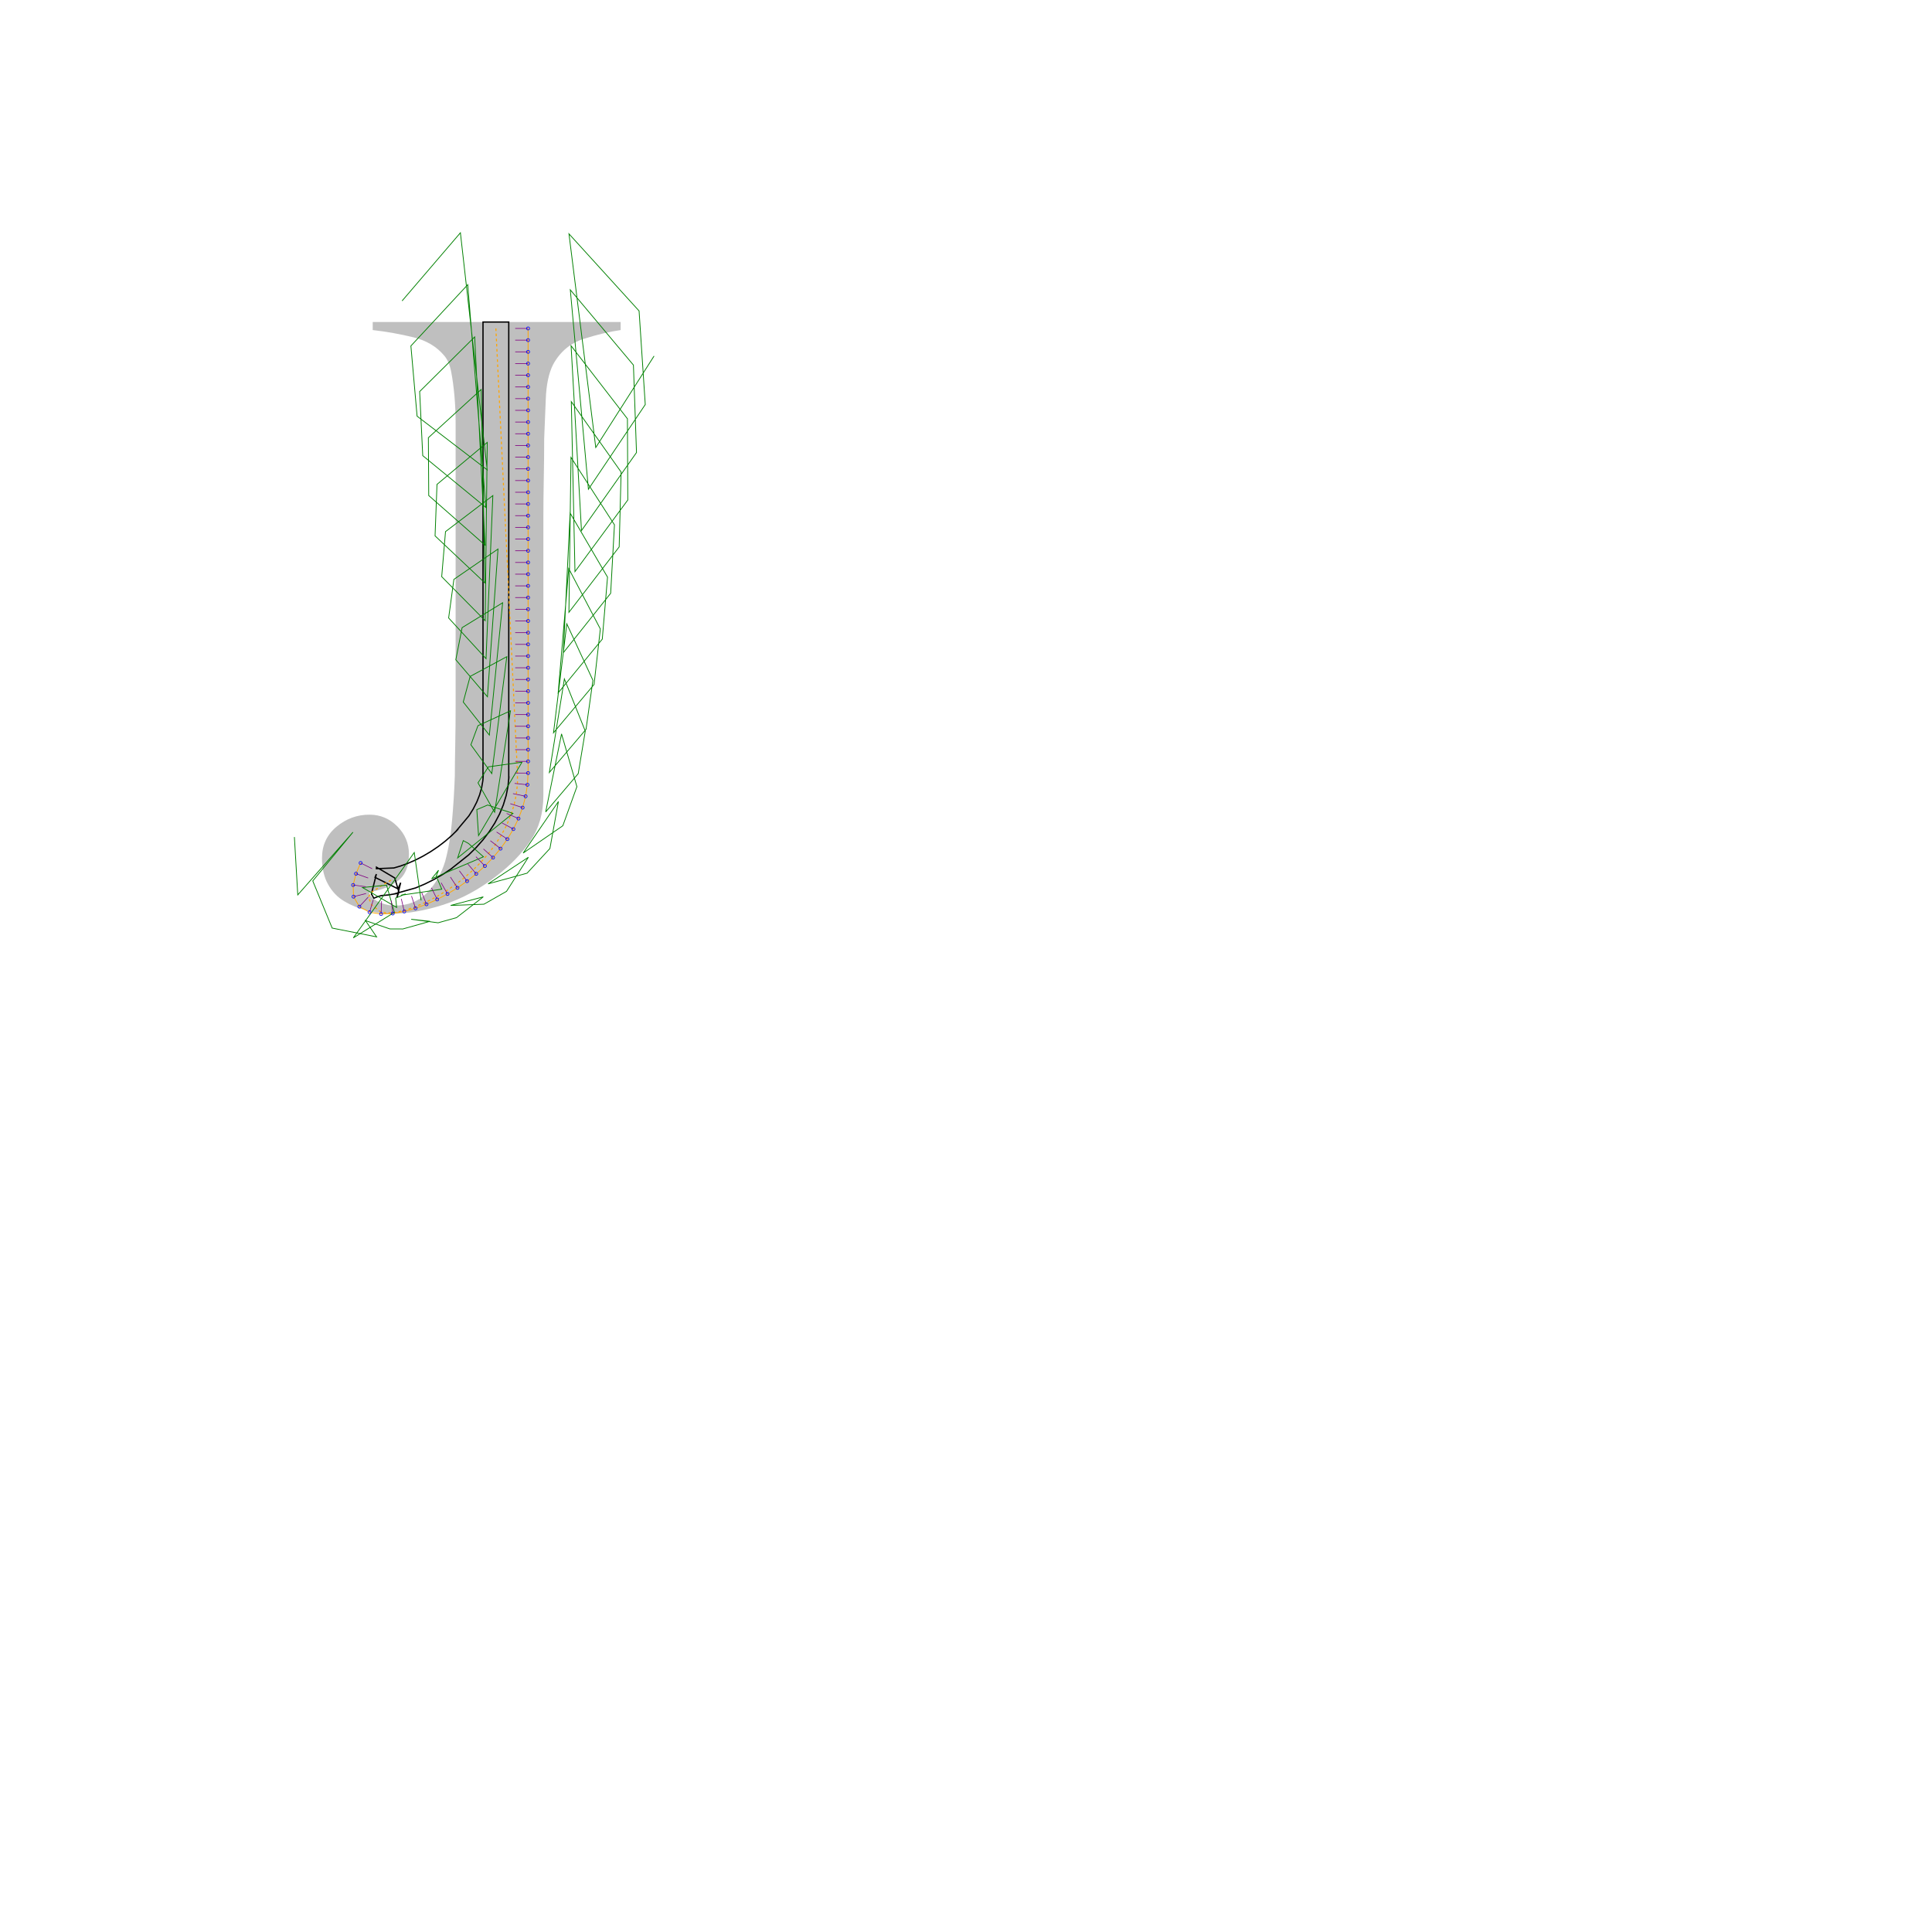
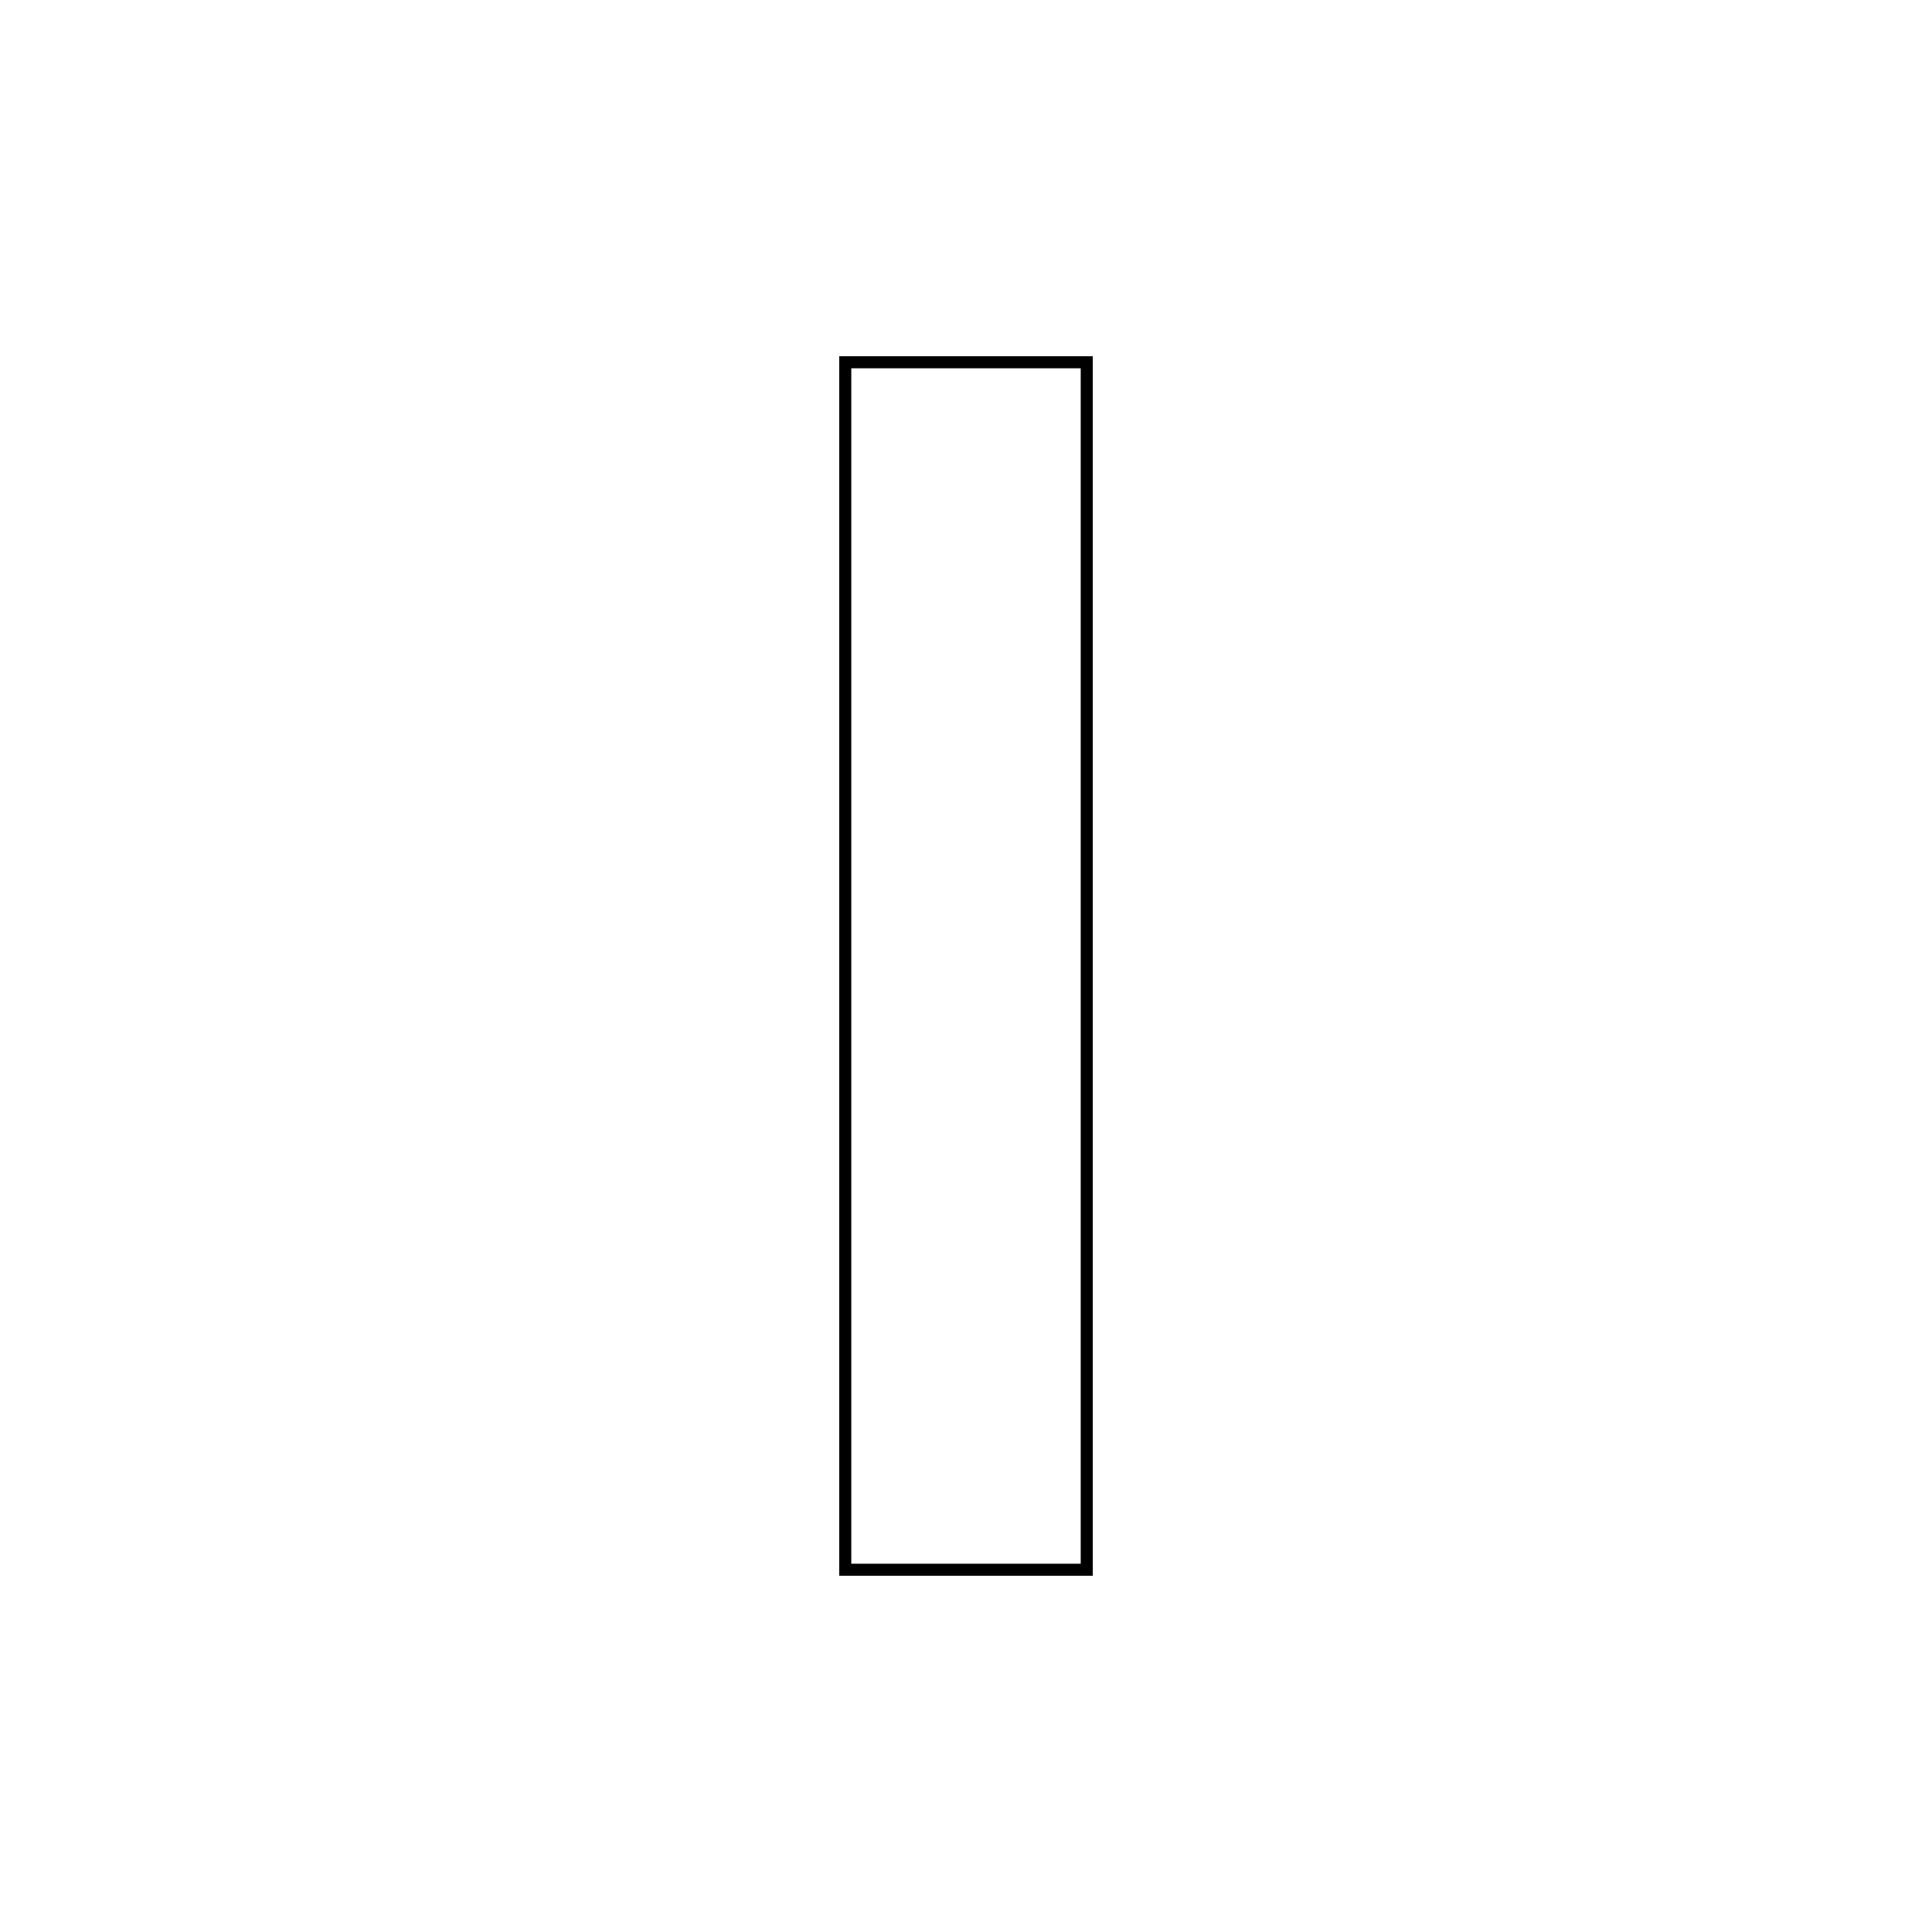
- <svg xmlns="http://www.w3.org/2000/svg" width="1600" height="1600" viewBox="-250 -250 1500 1500">
-   <g id="reference" opacity="0.25" transform="matrix(1 0 -0 1 0 0)">
-     <g transform="matrix(1,0,0,1,-723.651,-447.875)">
-       <path d="M955.526,454.125L955.526,447.875L763.026,447.875L763.026,454.125C773.859,455.375 784.38,457.25 794.589,459.75C804.797,462.25 812.818,467.042 818.651,474.125C821.151,477.042 822.922,481.208 823.964,486.625C825.005,492.042 825.839,498.188 826.464,505.063C827.089,511.938 827.401,519.125 827.401,526.625L827.401,744.125C827.401,755.792 827.297,766.625 827.089,776.625C826.88,786.625 826.776,794.542 826.776,800.375C826.359,812.042 825.63,823.708 824.589,835.375C823.547,847.042 821.776,857.458 819.276,866.625C816.359,876.208 811.672,884.333 805.214,891C798.755,897.667 790.318,901 779.901,901C776.568,901 773.026,900.271 769.276,898.813C765.526,897.354 762.609,895.167 760.526,892.25L760.526,890.375C769.276,889.125 776.568,886.313 782.401,881.938C788.234,877.563 791.151,870.583 791.151,861C791.151,852.667 788.13,845.479 782.089,839.438C776.047,833.396 768.859,830.375 760.526,830.375C750.943,830.375 742.401,833.5 734.901,839.75C727.401,846 723.651,854.125 723.651,864.125C723.651,872.042 725.214,878.813 728.339,884.438C731.464,890.063 735.63,894.438 740.839,897.563C746.047,900.688 751.88,903.083 758.339,904.75C764.797,906.417 771.359,907.25 778.026,907.25C790.109,907.25 803.339,904.958 817.714,900.375C832.089,895.792 845.943,888.292 859.276,877.875C870.109,869.542 878.859,860.479 885.526,850.688C892.193,840.896 895.526,829.125 895.526,815.375L895.526,600.375C895.526,589.958 895.63,579.646 895.839,569.438C896.047,559.229 896.151,548.917 896.151,538.5C896.568,528.917 896.984,518.604 897.401,507.563C897.818,496.521 899.693,487.667 903.026,481C908.443,471 916.359,464.333 926.776,461C937.193,457.667 946.776,455.375 955.526,454.125Z" style="fill-rule:nonzero;" />
-     </g>
-   </g>
+ <svg xmlns="http://www.w3.org/2000/svg" width="1200" height="1200" viewBox="-40 -35 80 160">
  <g id="glyph">
-     <path d="M 38.371 444.108 L 40.265 447.366 L 42.88 446.303 L 46.055 445.325 L 51.452 444.838 L 58.134 443.745 L 55.597 444.164 L 72.703 439.377 L 80.052 436.267 L 87.285 432.64 L 94.331 428.544 L 101.139 424.017 L 99.643 425.064 L 113.842 413.769 L 119.638 408.088 L 124.99 402.06 L 129.84 395.707 L 134.125 389.056 L 137.782 382.139 L 140.752 374.997 L 142.986 367.678 L 144.448 360.235 L 145.122 352.719 L 144.988 355.177 L 145 336.129 L 145 327.044 L 145 317.959 L 145 308.875 L 145 299.79 L 145 290.706 L 145 281.621 L 145 272.537 L 145 263.452 L 145 254.368 L 145 245.283 L 145 236.198 L 145 227.114 L 145 218.029 L 145 208.945 L 145 199.86 L 145 190.776 L 145 181.691 L 145 172.607 L 145 163.522 L 145 154.438 L 145 145.353 L 145 136.268 L 145 127.184 L 145 118.099 L 145 109.015 L 145 99.93 L 145 90.846 L 145 81.761 L 145 72.677 L 145 63.592 L 145 54.507 L 145 45.423 L 145 36.338 L 145 27.254 L 145 18.169 L 145 9.085 L 145 0 L 125 0 L 125 9.085 L 125 18.169 L 125 27.254 L 125 36.338 L 125 45.423 L 125 54.507 L 125 63.592 L 125 72.677 L 125 81.761 L 125 90.846 L 125 99.93 L 125 109.015 L 125 118.099 L 125 127.184 L 125 136.268 L 125 145.353 L 125 154.438 L 125 163.522 L 125 172.607 L 125 181.691 L 125 190.776 L 125 199.86 L 125 208.945 L 125 218.029 L 125 227.114 L 125 236.198 L 125 245.283 L 125 254.368 L 125 263.452 L 125 272.537 L 125 281.621 L 125 290.706 L 125 299.79 L 125 308.875 L 125 317.959 L 125 327.044 L 125 336.129 L 124.988 355.129 L 125.235 350.6 L 124.886 356.073 L 123.942 361.568 L 122.385 367.083 L 120.207 372.594 L 117.419 378.06 L 114.049 383.433 L 103.442 396.088 L 105.741 393.704 L 100.908 398.514 L 95.7 403.054 L 90.178 407.288 L 84.409 411.179 L 78.468 414.688 L 72.45 417.769 L 66.491 420.366 L 60.807 422.419 L 55.793 423.883 L 42.258 424.455 L 42.306 423.28 L 56.49 431.647 L 59.667 442.514 L 58.188 446.807 L 61.065 435.324 L 59.069 440.125 L 41.18 431.18 L 42.215 428.64 L 38.371 444.108 Z" fill="none" stroke="black" stroke-width="1" />
-   </g>
-   <g id="debug">
-     <path d="M 160 5 L 160 14.085 L 160 23.169 L 160 32.254 L 160 41.338 L 160 50.423 L 160 59.507 L 160 68.592 L 160 77.677 L 160 86.761 L 160 95.846 L 160 104.93 L 160 114.015 L 160 123.099 L 160 132.184 L 160 141.268 L 160 150.353 L 160 159.438 L 160 168.522 L 160 177.607 L 160 186.691 L 160 195.776 L 160 204.86 L 160 213.945 L 160 223.029 L 160 232.114 L 160 241.198 L 160 250.283 L 160 259.368 L 160 268.452 L 160 277.537 L 160 286.621 L 160 295.706 L 160 304.79 L 160 313.875 L 160 322.959 L 160 332.044 L 160 341.129 L 160 350.214 L 159.508 359.28 L 158.079 368.248 L 155.741 377.022 L 152.549 385.524 L 148.577 393.691 L 143.905 401.479 L 138.614 408.861 L 132.778 415.82 L 126.464 422.349 L 119.729 428.444 L 112.62 434.098 L 105.177 439.304 L 97.432 444.049 L 89.409 448.308 L 81.129 452.042 L 72.609 455.188 L 63.864 457.642 L 54.924 459.227 L 45.858 459.627 L 36.907 458.221 L 29.009 453.892 L 24.5 446.155 L 24.183 437.13 L 26.407 428.34 L 30 420" fill="none" stroke="orange" stroke-width="0.6" />
-     <path d="M 135 5 L 135.441 14.085 L 135.882 23.169 L 136.323 32.254 L 136.764 41.338 L 137.205 50.423 L 137.645 59.507 L 138.086 68.592 L 138.527 77.677 L 138.968 86.761 L 139.409 95.846 L 139.85 104.93 L 140.291 114.015 L 140.732 123.099 L 141.173 132.184 L 141.614 141.268 L 142.055 150.353 L 142.496 159.438 L 142.936 168.522 L 143.377 177.607 L 143.818 186.691 L 144.259 195.776 L 144.7 204.86 L 145.141 213.945 L 145.582 223.029 L 146.023 232.114 L 146.464 241.198 L 146.905 250.283 L 147.346 259.368 L 147.787 268.452 L 148.227 277.537 L 148.668 286.621 L 149.109 295.706 L 149.55 304.79 L 149.991 313.875 L 150.432 322.959 L 150.873 332.044 L 151.314 341.129 L 151.755 350.193 L 151.748 358.453 L 150.877 366.715 L 149.149 374.907 L 146.597 382.959 L 143.269 390.808 L 139.228 398.4 L 134.541 405.695 L 129.275 412.66 L 123.493 419.274 L 117.248 425.518 L 110.59 431.376 L 103.558 436.833 L 96.185 441.867 L 88.496 446.448 L 80.509 450.533 L 72.239 454.056 L 63.695 456.912 L 54.888 458.921 L 45.911 458.295 L 38.588 452.693 L 35.965 446.401 L 38.729 442.597 L 43.119 439.709 L 48.608 436.212 L 55.044 432.522" fill="none" stroke="orange" stroke-width="0.8" stroke-dasharray="2,2" />
-     <path d="M 257.808 26.413 L 212.545 97.445 L 191.746 -68.441 L 246.175 -8.601 L 250.98 64.1 L 206.841 129.837 L 192.785 -24.968 L 241.793 33.434 L 244.176 101.362 L 201.458 161.949 L 193.39 18.467 L 237.136 75.133 L 237.416 138.202 L 196.407 193.798 L 193.564 61.843 L 232.22 116.483 L 230.721 174.624 L 191.701 225.402 L 193.313 105.14 L 227.063 157.474 L 224.112 210.634 L 187.35 256.779 L 192.642 148.338 L 221.685 198.094 L 217.608 246.236 L 183.363 287.947 L 191.558 191.416 L 216.103 238.336 L 211.228 281.438 L 179.75 318.925 L 190.067 234.354 L 210.338 278.19 L 204.992 316.248 L 176.517 349.732 L 188.179 277.134 L 204.408 317.648 L 198.919 350.673 L 173.673 380.387 L 185.975 319.8 L 197.901 360.763 L 186.981 391.105 L 156.209 412.296 L 183.556 372.306 L 176.953 408.779 L 159.211 427.942 L 128.969 436.216 L 160.221 415.588 L 143.255 442.049 L 125.716 452.024 L 99.89 452.986 L 125.223 446.301 L 104.396 462.469 L 90.15 466.455 L 69.27 463.718 L 83.868 465.304 L 62.766 471.245 L 52.653 471.198 L 33.764 464.744 L 42.371 477.381 L 7.9 470.561 L -7.172 433.953 L 24.045 396.11 L -18.813 444.785 L -21.43 399.875" fill="none" stroke="green" stroke-width="0.6" />
-     <path d="M 62.191 -16.413 L 107.455 -69.276 L 128.254 114.779 L 73.825 73.109 L 69.02 18.576 L 113.159 -28.991 L 127.215 143.983 L 78.207 103.749 L 75.824 53.991 L 118.542 11.573 L 126.61 173.224 L 82.864 134.727 L 82.584 89.827 L 123.593 52.401 L 126.436 202.524 L 87.78 166.053 L 89.278 126.081 L 128.299 93.473 L 126.687 231.904 L 92.937 197.739 L 95.888 162.749 L 132.65 134.772 L 127.358 261.383 L 98.315 229.795 L 102.392 199.823 L 136.637 176.281 L 128.442 290.981 L 103.897 262.23 L 108.772 237.297 L 140.25 217.979 L 129.933 320.719 L 109.662 295.053 L 115.008 275.164 L 143.483 259.849 L 131.821 350.616 L 115.592 328.271 L 121.081 313.415 L 146.327 301.87 L 134.025 380.627 L 121.114 357.798 L 129.176 345.39 L 155.273 341.749 L 121.543 398.743 L 120.202 378.604 L 128.6 375.016 L 148.259 381.506 L 105.336 416.053 L 109.674 402.65 L 113.742 404.863 L 125.35 415.209 L 85.131 432.307 L 90.468 425.628 L 88.668 430.161 L 92.988 440.367 L 61.351 445.072 L 64.963 444.039 L 57.195 447.257 L 57.952 454.51 L 31.443 439.062 L 50.119 437.222 L 56.173 458.357 L 24.321 478.15 L 71.627 411.895 L 76.957 449.069" fill="none" stroke="green" stroke-width="0.6" />
-     <line x1="160" y1="5" x2="150" y2="5" stroke="purple" stroke-width="0.5" />
-     <line x1="160" y1="14.085" x2="150" y2="14.085" stroke="purple" stroke-width="0.5" />
-     <line x1="160" y1="23.169" x2="150" y2="23.169" stroke="purple" stroke-width="0.5" />
-     <line x1="160" y1="32.254" x2="150" y2="32.254" stroke="purple" stroke-width="0.5" />
-     <line x1="160" y1="41.338" x2="150" y2="41.338" stroke="purple" stroke-width="0.5" />
-     <line x1="160" y1="50.423" x2="150" y2="50.423" stroke="purple" stroke-width="0.5" />
-     <line x1="160" y1="59.507" x2="150" y2="59.507" stroke="purple" stroke-width="0.5" />
-     <line x1="160" y1="68.592" x2="150" y2="68.592" stroke="purple" stroke-width="0.5" />
-     <line x1="160" y1="77.677" x2="150" y2="77.677" stroke="purple" stroke-width="0.5" />
-     <line x1="160" y1="86.761" x2="150" y2="86.761" stroke="purple" stroke-width="0.5" />
-     <line x1="160" y1="95.846" x2="150" y2="95.846" stroke="purple" stroke-width="0.5" />
-     <line x1="160" y1="104.93" x2="150" y2="104.93" stroke="purple" stroke-width="0.5" />
-     <line x1="160" y1="114.015" x2="150" y2="114.015" stroke="purple" stroke-width="0.5" />
-     <line x1="160" y1="123.099" x2="150" y2="123.099" stroke="purple" stroke-width="0.5" />
-     <line x1="160" y1="132.184" x2="150" y2="132.184" stroke="purple" stroke-width="0.5" />
-     <line x1="160" y1="141.268" x2="150" y2="141.268" stroke="purple" stroke-width="0.5" />
-     <line x1="160" y1="150.353" x2="150" y2="150.353" stroke="purple" stroke-width="0.5" />
-     <line x1="160" y1="159.438" x2="150" y2="159.438" stroke="purple" stroke-width="0.5" />
-     <line x1="160" y1="168.522" x2="150" y2="168.522" stroke="purple" stroke-width="0.5" />
-     <line x1="160" y1="177.607" x2="150" y2="177.607" stroke="purple" stroke-width="0.5" />
-     <line x1="160" y1="186.691" x2="150" y2="186.691" stroke="purple" stroke-width="0.5" />
-     <line x1="160" y1="195.776" x2="150" y2="195.776" stroke="purple" stroke-width="0.5" />
-     <line x1="160" y1="204.86" x2="150" y2="204.86" stroke="purple" stroke-width="0.5" />
-     <line x1="160" y1="213.945" x2="150" y2="213.945" stroke="purple" stroke-width="0.5" />
-     <line x1="160" y1="223.029" x2="150" y2="223.029" stroke="purple" stroke-width="0.5" />
-     <line x1="160" y1="232.114" x2="150" y2="232.114" stroke="purple" stroke-width="0.5" />
-     <line x1="160" y1="241.198" x2="150" y2="241.198" stroke="purple" stroke-width="0.5" />
-     <line x1="160" y1="250.283" x2="150" y2="250.283" stroke="purple" stroke-width="0.5" />
-     <line x1="160" y1="259.368" x2="150" y2="259.368" stroke="purple" stroke-width="0.5" />
-     <line x1="160" y1="268.452" x2="150" y2="268.452" stroke="purple" stroke-width="0.5" />
-     <line x1="160" y1="277.537" x2="150" y2="277.537" stroke="purple" stroke-width="0.5" />
-     <line x1="160" y1="286.621" x2="150" y2="286.621" stroke="purple" stroke-width="0.5" />
-     <line x1="160" y1="295.706" x2="150" y2="295.706" stroke="purple" stroke-width="0.5" />
-     <line x1="160" y1="304.79" x2="150" y2="304.79" stroke="purple" stroke-width="0.5" />
-     <line x1="160" y1="313.875" x2="150" y2="313.875" stroke="purple" stroke-width="0.5" />
-     <line x1="160" y1="322.959" x2="150" y2="322.959" stroke="purple" stroke-width="0.5" />
-     <line x1="160" y1="332.044" x2="150" y2="332.044" stroke="purple" stroke-width="0.5" />
-     <line x1="160" y1="341.129" x2="150" y2="341.129" stroke="purple" stroke-width="0.5" />
-     <line x1="160" y1="350.214" x2="150" y2="350.189" stroke="purple" stroke-width="0.5" />
-     <line x1="159.508" y1="359.28" x2="149.564" y2="358.221" stroke="purple" stroke-width="0.5" />
-     <line x1="158.079" y1="368.248" x2="148.298" y2="366.166" stroke="purple" stroke-width="0.5" />
-     <line x1="155.741" y1="377.022" x2="146.219" y2="373.967" stroke="purple" stroke-width="0.5" />
-     <line x1="152.549" y1="385.524" x2="143.366" y2="381.567" stroke="purple" stroke-width="0.5" />
-     <line x1="148.577" y1="393.691" x2="139.79" y2="388.919" stroke="purple" stroke-width="0.5" />
-     <line x1="143.905" y1="401.479" x2="135.553" y2="395.981" stroke="purple" stroke-width="0.5" />
-     <line x1="138.614" y1="408.861" x2="130.719" y2="402.724" stroke="purple" stroke-width="0.5" />
-     <line x1="132.778" y1="415.82" x2="125.353" y2="409.122" stroke="purple" stroke-width="0.5" />
-     <line x1="126.464" y1="422.349" x2="119.516" y2="415.158" stroke="purple" stroke-width="0.5" />
-     <line x1="119.729" y1="428.444" x2="113.262" y2="420.816" stroke="purple" stroke-width="0.5" />
-     <line x1="112.62" y1="434.098" x2="106.641" y2="426.082" stroke="purple" stroke-width="0.5" />
-     <line x1="105.177" y1="439.304" x2="99.697" y2="430.94" stroke="purple" stroke-width="0.5" />
-     <line x1="97.432" y1="444.049" x2="92.471" y2="435.366" stroke="purple" stroke-width="0.5" />
-     <line x1="89.409" y1="448.308" x2="85.001" y2="439.332" stroke="purple" stroke-width="0.5" />
-     <line x1="81.129" y1="452.042" x2="77.328" y2="442.793" stroke="purple" stroke-width="0.5" />
-     <line x1="72.609" y1="455.188" x2="69.503" y2="445.682" stroke="purple" stroke-width="0.5" />
-     <line x1="63.864" y1="457.642" x2="61.6" y2="447.901" stroke="purple" stroke-width="0.5" />
-     <line x1="54.924" y1="459.227" x2="53.754" y2="449.296" stroke="purple" stroke-width="0.5" />
-     <line x1="45.858" y1="459.627" x2="46.257" y2="449.635" stroke="purple" stroke-width="0.5" />
-     <line x1="36.907" y1="458.221" x2="39.816" y2="448.654" stroke="purple" stroke-width="0.5" />
-     <line x1="29.009" y1="453.892" x2="35.814" y2="446.564" stroke="purple" stroke-width="0.5" />
-     <line x1="24.5" y1="446.155" x2="34.201" y2="443.729" stroke="purple" stroke-width="0.5" />
-     <line x1="24.183" y1="437.13" x2="34.091" y2="438.479" stroke="purple" stroke-width="0.5" />
-     <line x1="26.407" y1="428.34" x2="35.832" y2="431.682" stroke="purple" stroke-width="0.5" />
-     <line x1="30" y1="420" x2="38.944" y2="424.472" stroke="purple" stroke-width="0.5" />
-     <circle cx="160" cy="5" r="1.2" fill="none" stroke="blue" stroke-width="0.5" />
-     <circle cx="160" cy="14.085" r="1.2" fill="none" stroke="blue" stroke-width="0.5" />
-     <circle cx="160" cy="23.169" r="1.2" fill="none" stroke="blue" stroke-width="0.5" />
-     <circle cx="160" cy="32.254" r="1.2" fill="none" stroke="blue" stroke-width="0.5" />
-     <circle cx="160" cy="41.338" r="1.2" fill="none" stroke="blue" stroke-width="0.5" />
-     <circle cx="160" cy="50.423" r="1.2" fill="none" stroke="blue" stroke-width="0.5" />
-     <circle cx="160" cy="59.507" r="1.2" fill="none" stroke="blue" stroke-width="0.5" />
-     <circle cx="160" cy="68.592" r="1.2" fill="none" stroke="blue" stroke-width="0.5" />
-     <circle cx="160" cy="77.677" r="1.2" fill="none" stroke="blue" stroke-width="0.5" />
-     <circle cx="160" cy="86.761" r="1.2" fill="none" stroke="blue" stroke-width="0.5" />
-     <circle cx="160" cy="95.846" r="1.2" fill="none" stroke="blue" stroke-width="0.5" />
-     <circle cx="160" cy="104.93" r="1.2" fill="none" stroke="blue" stroke-width="0.5" />
-     <circle cx="160" cy="114.015" r="1.2" fill="none" stroke="blue" stroke-width="0.5" />
-     <circle cx="160" cy="123.099" r="1.2" fill="none" stroke="blue" stroke-width="0.5" />
-     <circle cx="160" cy="132.184" r="1.2" fill="none" stroke="blue" stroke-width="0.5" />
-     <circle cx="160" cy="141.268" r="1.2" fill="none" stroke="blue" stroke-width="0.5" />
-     <circle cx="160" cy="150.353" r="1.2" fill="none" stroke="blue" stroke-width="0.5" />
-     <circle cx="160" cy="159.438" r="1.2" fill="none" stroke="blue" stroke-width="0.5" />
-     <circle cx="160" cy="168.522" r="1.2" fill="none" stroke="blue" stroke-width="0.5" />
-     <circle cx="160" cy="177.607" r="1.2" fill="none" stroke="blue" stroke-width="0.5" />
-     <circle cx="160" cy="186.691" r="1.2" fill="none" stroke="blue" stroke-width="0.5" />
-     <circle cx="160" cy="195.776" r="1.2" fill="none" stroke="blue" stroke-width="0.5" />
-     <circle cx="160" cy="204.86" r="1.2" fill="none" stroke="blue" stroke-width="0.5" />
-     <circle cx="160" cy="213.945" r="1.2" fill="none" stroke="blue" stroke-width="0.5" />
-     <circle cx="160" cy="223.029" r="1.2" fill="none" stroke="blue" stroke-width="0.5" />
-     <circle cx="160" cy="232.114" r="1.2" fill="none" stroke="blue" stroke-width="0.5" />
-     <circle cx="160" cy="241.198" r="1.2" fill="none" stroke="blue" stroke-width="0.5" />
-     <circle cx="160" cy="250.283" r="1.2" fill="none" stroke="blue" stroke-width="0.5" />
-     <circle cx="160" cy="259.368" r="1.2" fill="none" stroke="blue" stroke-width="0.5" />
-     <circle cx="160" cy="268.452" r="1.2" fill="none" stroke="blue" stroke-width="0.5" />
-     <circle cx="160" cy="277.537" r="1.2" fill="none" stroke="blue" stroke-width="0.5" />
-     <circle cx="160" cy="286.621" r="1.2" fill="none" stroke="blue" stroke-width="0.5" />
-     <circle cx="160" cy="295.706" r="1.2" fill="none" stroke="blue" stroke-width="0.5" />
-     <circle cx="160" cy="304.79" r="1.2" fill="none" stroke="blue" stroke-width="0.5" />
-     <circle cx="160" cy="313.875" r="1.2" fill="none" stroke="blue" stroke-width="0.5" />
-     <circle cx="160" cy="322.959" r="1.2" fill="none" stroke="blue" stroke-width="0.5" />
-     <circle cx="160" cy="332.044" r="1.2" fill="none" stroke="blue" stroke-width="0.5" />
-     <circle cx="160" cy="341.129" r="1.2" fill="none" stroke="blue" stroke-width="0.5" />
-     <circle cx="160" cy="350.214" r="1.2" fill="none" stroke="blue" stroke-width="0.5" />
-     <circle cx="159.508" cy="359.28" r="1.2" fill="none" stroke="blue" stroke-width="0.5" />
-     <circle cx="158.079" cy="368.248" r="1.2" fill="none" stroke="blue" stroke-width="0.5" />
-     <circle cx="155.741" cy="377.022" r="1.2" fill="none" stroke="blue" stroke-width="0.5" />
-     <circle cx="152.549" cy="385.524" r="1.2" fill="none" stroke="blue" stroke-width="0.5" />
-     <circle cx="148.577" cy="393.691" r="1.2" fill="none" stroke="blue" stroke-width="0.5" />
-     <circle cx="143.905" cy="401.479" r="1.2" fill="none" stroke="blue" stroke-width="0.5" />
-     <circle cx="138.614" cy="408.861" r="1.2" fill="none" stroke="blue" stroke-width="0.5" />
-     <circle cx="132.778" cy="415.82" r="1.2" fill="none" stroke="blue" stroke-width="0.5" />
-     <circle cx="126.464" cy="422.349" r="1.2" fill="none" stroke="blue" stroke-width="0.5" />
-     <circle cx="119.729" cy="428.444" r="1.2" fill="none" stroke="blue" stroke-width="0.5" />
-     <circle cx="112.62" cy="434.098" r="1.2" fill="none" stroke="blue" stroke-width="0.5" />
-     <circle cx="105.177" cy="439.304" r="1.2" fill="none" stroke="blue" stroke-width="0.5" />
-     <circle cx="97.432" cy="444.049" r="1.2" fill="none" stroke="blue" stroke-width="0.5" />
-     <circle cx="89.409" cy="448.308" r="1.2" fill="none" stroke="blue" stroke-width="0.5" />
-     <circle cx="81.129" cy="452.042" r="1.2" fill="none" stroke="blue" stroke-width="0.5" />
-     <circle cx="72.609" cy="455.188" r="1.2" fill="none" stroke="blue" stroke-width="0.5" />
-     <circle cx="63.864" cy="457.642" r="1.2" fill="none" stroke="blue" stroke-width="0.5" />
-     <circle cx="54.924" cy="459.227" r="1.2" fill="none" stroke="blue" stroke-width="0.5" />
-     <circle cx="45.858" cy="459.627" r="1.2" fill="none" stroke="blue" stroke-width="0.5" />
-     <circle cx="36.907" cy="458.221" r="1.2" fill="none" stroke="blue" stroke-width="0.5" />
-     <circle cx="29.009" cy="453.892" r="1.2" fill="none" stroke="blue" stroke-width="0.5" />
-     <circle cx="24.5" cy="446.155" r="1.2" fill="none" stroke="blue" stroke-width="0.5" />
-     <circle cx="24.183" cy="437.13" r="1.2" fill="none" stroke="blue" stroke-width="0.5" />
-     <circle cx="26.407" cy="428.34" r="1.2" fill="none" stroke="blue" stroke-width="0.5" />
-     <circle cx="30" cy="420" r="1.2" fill="none" stroke="blue" stroke-width="0.5" />
+     <path d="M -10 -5 L -10 -3.413 L -10 -1.825 L -10 -0.238 L -10 1.349 L -10 2.937 L -10 4.524 L -10 6.111 L -10 7.698 L -10 9.286 L -10 10.873 L -10 12.46 L -10 14.048 L -10 15.635 L -10 17.222 L -10 18.809 L -10 20.397 L -10 21.984 L -10 23.571 L -10 25.159 L -10 26.746 L -10 28.333 L -10 29.921 L -10 31.508 L -10 33.095 L -10 34.682 L -10 36.27 L -10 37.857 L -10 39.444 L -10 41.032 L -10 42.619 L -10 44.206 L -10 45.794 L -10 47.381 L -10 48.968 L -10 50.556 L -10 52.143 L -10 53.73 L -10 55.318 L -10 56.905 L -10 58.492 L -10 60.079 L -10 61.667 L -10 63.254 L -10 64.841 L -10 66.429 L -10 68.016 L -10 69.603 L -10 71.191 L -10 72.778 L -10 74.365 L -10 75.952 L -10 77.54 L -10 79.127 L -10 80.714 L -10 82.302 L -10 83.889 L -10 85.476 L -10 87.064 L -10 88.651 L -10 90.238 L -10 91.825 L -10 93.413 L -10 95 L 10 95 L 10 93.413 L 10 91.825 L 10 90.238 L 10 88.651 L 10 87.064 L 10 85.476 L 10 83.889 L 10 82.302 L 10 80.714 L 10 79.127 L 10 77.54 L 10 75.952 L 10 74.365 L 10 72.778 L 10 71.191 L 10 69.603 L 10 68.016 L 10 66.429 L 10 64.841 L 10 63.254 L 10 61.667 L 10 60.079 L 10 58.492 L 10 56.905 L 10 55.318 L 10 53.73 L 10 52.143 L 10 50.556 L 10 48.968 L 10 47.381 L 10 45.794 L 10 44.206 L 10 42.619 L 10 41.032 L 10 39.444 L 10 37.857 L 10 36.27 L 10 34.682 L 10 33.095 L 10 31.508 L 10 29.921 L 10 28.333 L 10 26.746 L 10 25.159 L 10 23.571 L 10 21.984 L 10 20.397 L 10 18.809 L 10 17.222 L 10 15.635 L 10 14.048 L 10 12.46 L 10 10.873 L 10 9.286 L 10 7.698 L 10 6.111 L 10 4.524 L 10 2.937 L 10 1.349 L 10 -0.238 L 10 -1.825 L 10 -3.413 L 10 -5 L -10 -5 Z" fill="none" stroke="black" stroke-width="1" />
  </g>
</svg>
